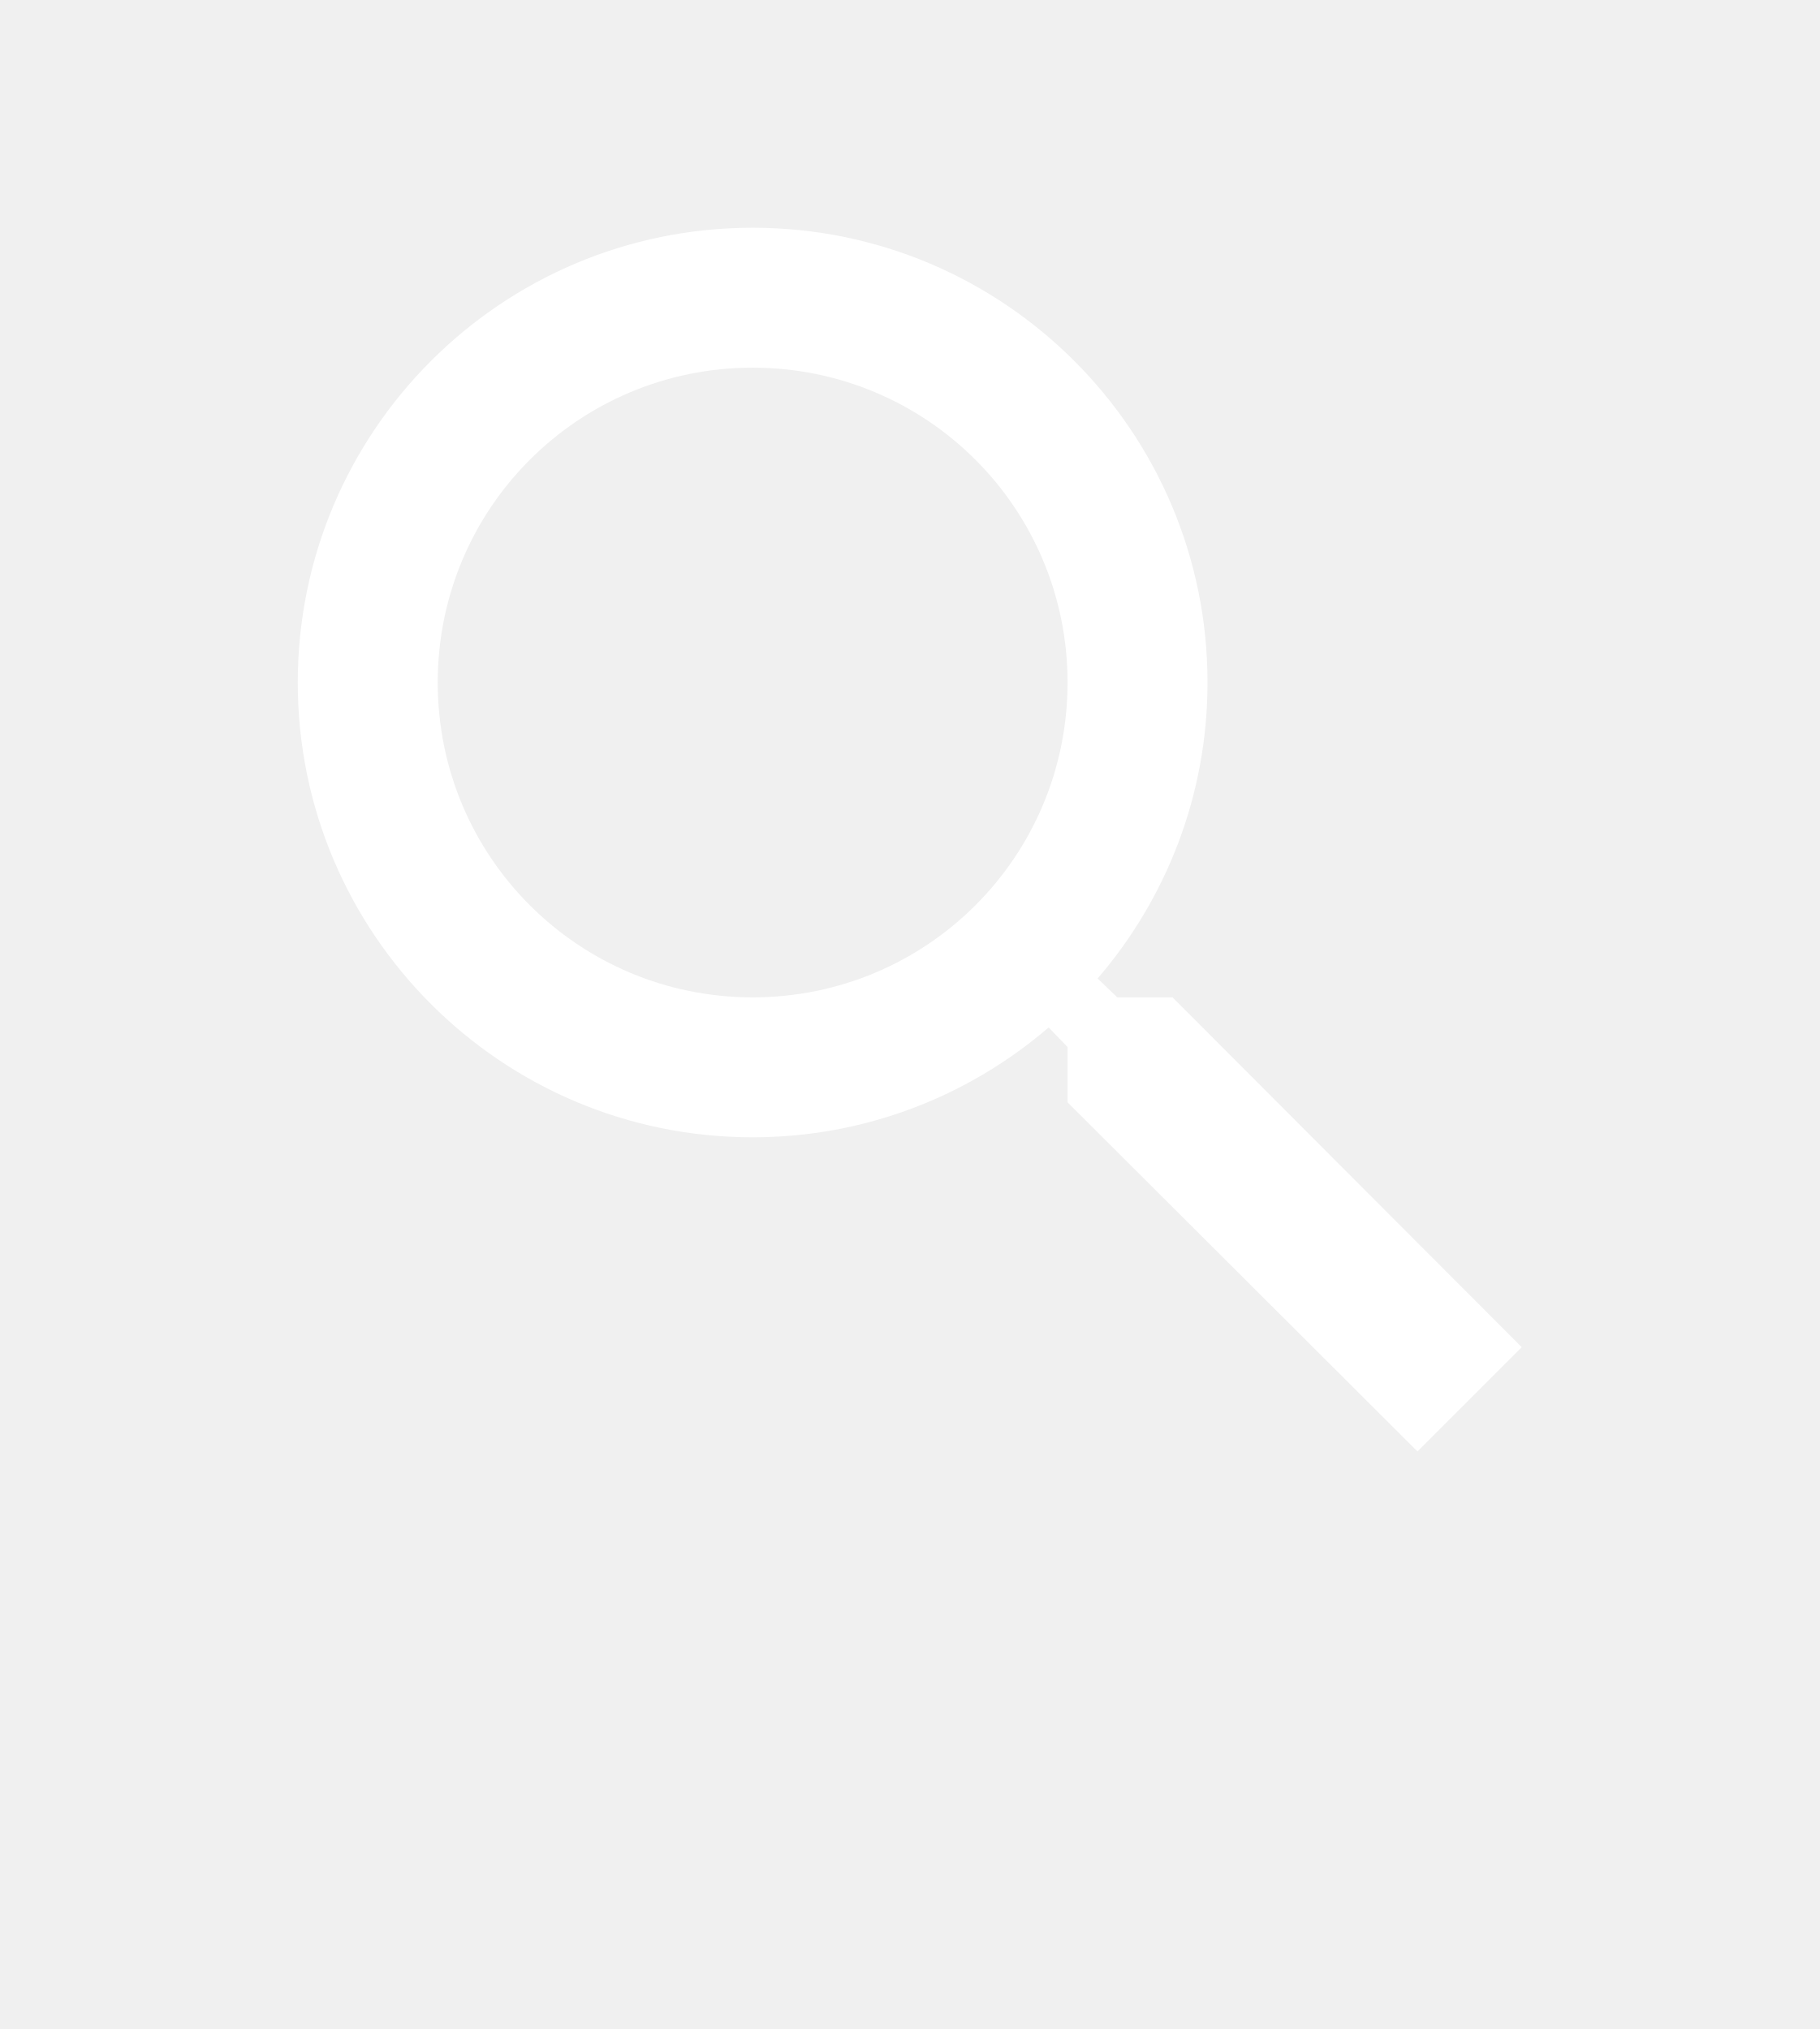
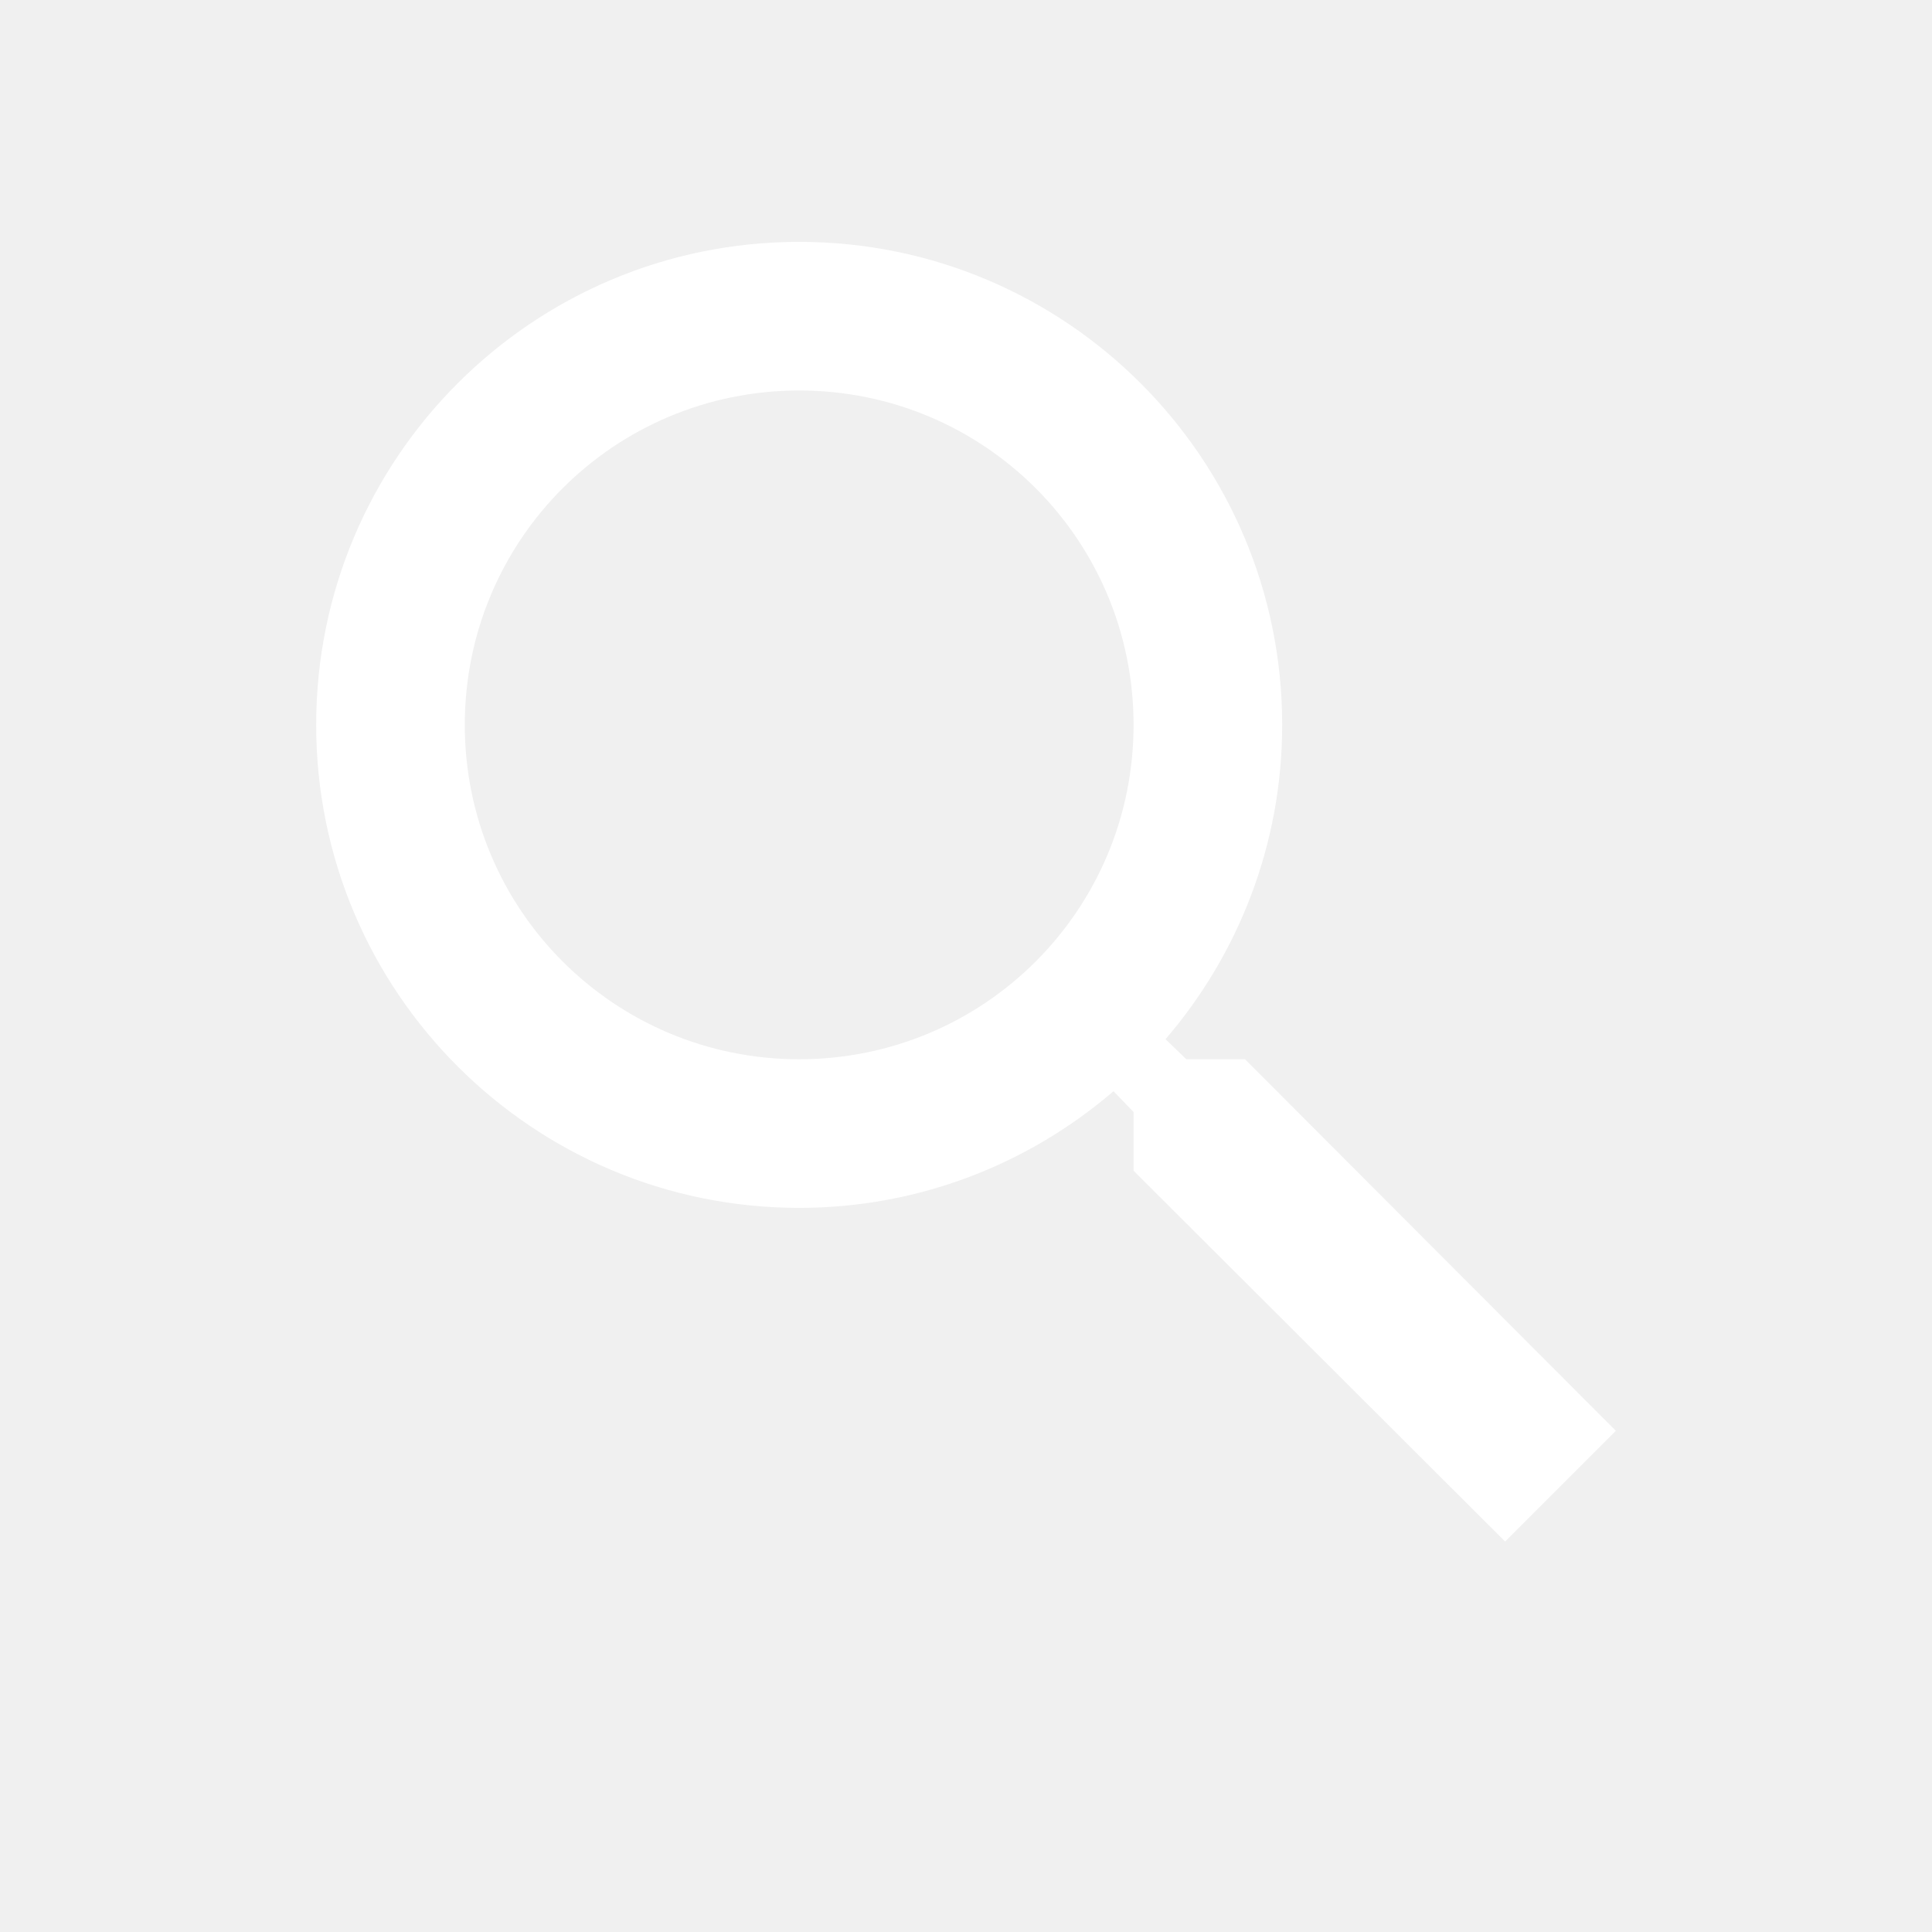
- <svg xmlns="http://www.w3.org/2000/svg" width="26" height="29" viewBox="0 0 26 29" fill="none">
-   <g filter="url(#filter0_d_1522_75723)">
-     <path d="M16.755 14.255H15.965L15.685 13.985C16.665 12.845 17.255 11.365 17.255 9.755C17.255 6.165 14.345 3.255 10.755 3.255C7.165 3.255 4.255 6.165 4.255 9.755C4.255 13.345 7.165 16.255 10.755 16.255C12.365 16.255 13.845 15.665 14.985 14.685L15.255 14.965V15.755L20.255 20.745L21.745 19.255L16.755 14.255ZM10.755 14.255C8.265 14.255 6.255 12.245 6.255 9.755C6.255 7.265 8.265 5.255 10.755 5.255C13.245 5.255 15.255 7.265 15.255 9.755C15.255 12.245 13.245 14.255 10.755 14.255Z" fill="white" />
-   </g>
+ <svg xmlns="http://www.w3.org/2000/svg" width="20" height="20" viewBox="0 0 26 26" fill="none">
+   <path d="M16.755 14.255H15.965L15.685 13.985C16.665 12.845 17.255 11.365 17.255 9.755C17.255 6.165 14.345 3.255 10.755 3.255C7.165 3.255 4.255 6.165 4.255 9.755C4.255 13.345 7.165 16.255 10.755 16.255C12.365 16.255 13.845 15.665 14.985 14.685L15.255 14.965V15.755L20.255 20.745L21.745 19.255L16.755 14.255ZM10.755 14.255C8.265 14.255 6.255 12.245 6.255 9.755C6.255 7.265 8.265 5.255 10.755 5.255C13.245 5.255 15.255 7.265 15.255 9.755C15.255 12.245 13.245 14.255 10.755 14.255Z" fill="white" />
</svg>
